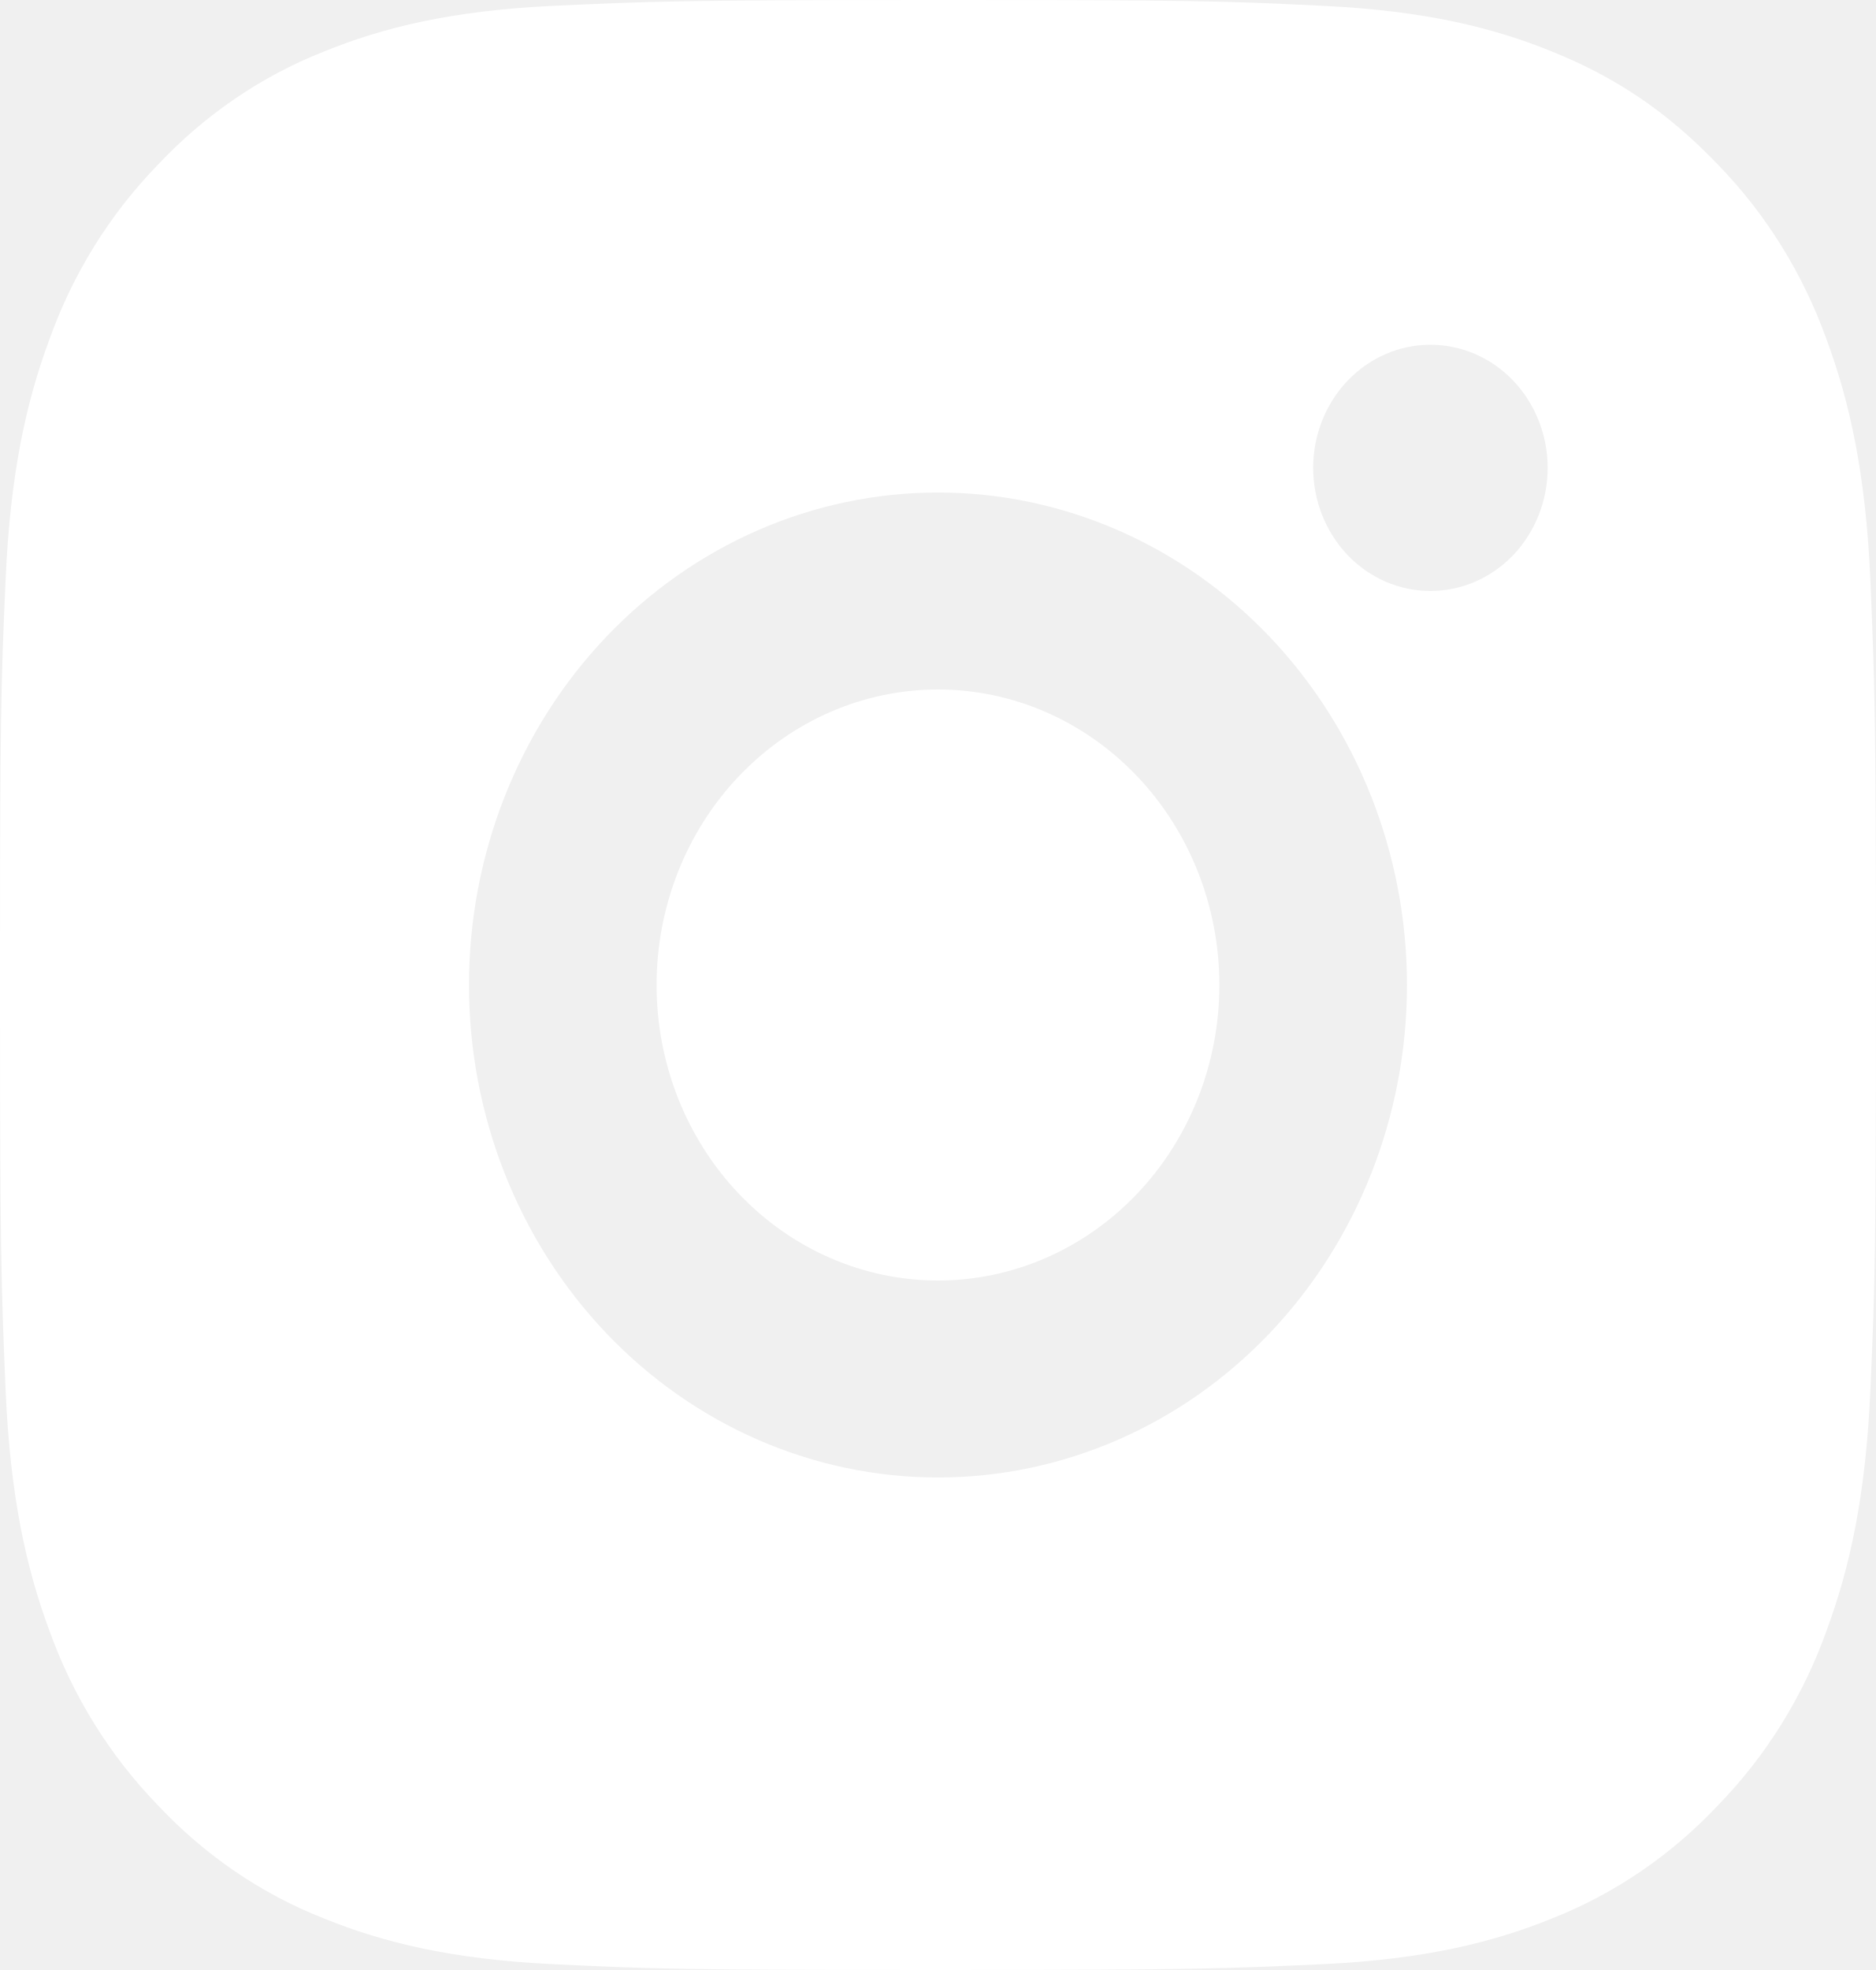
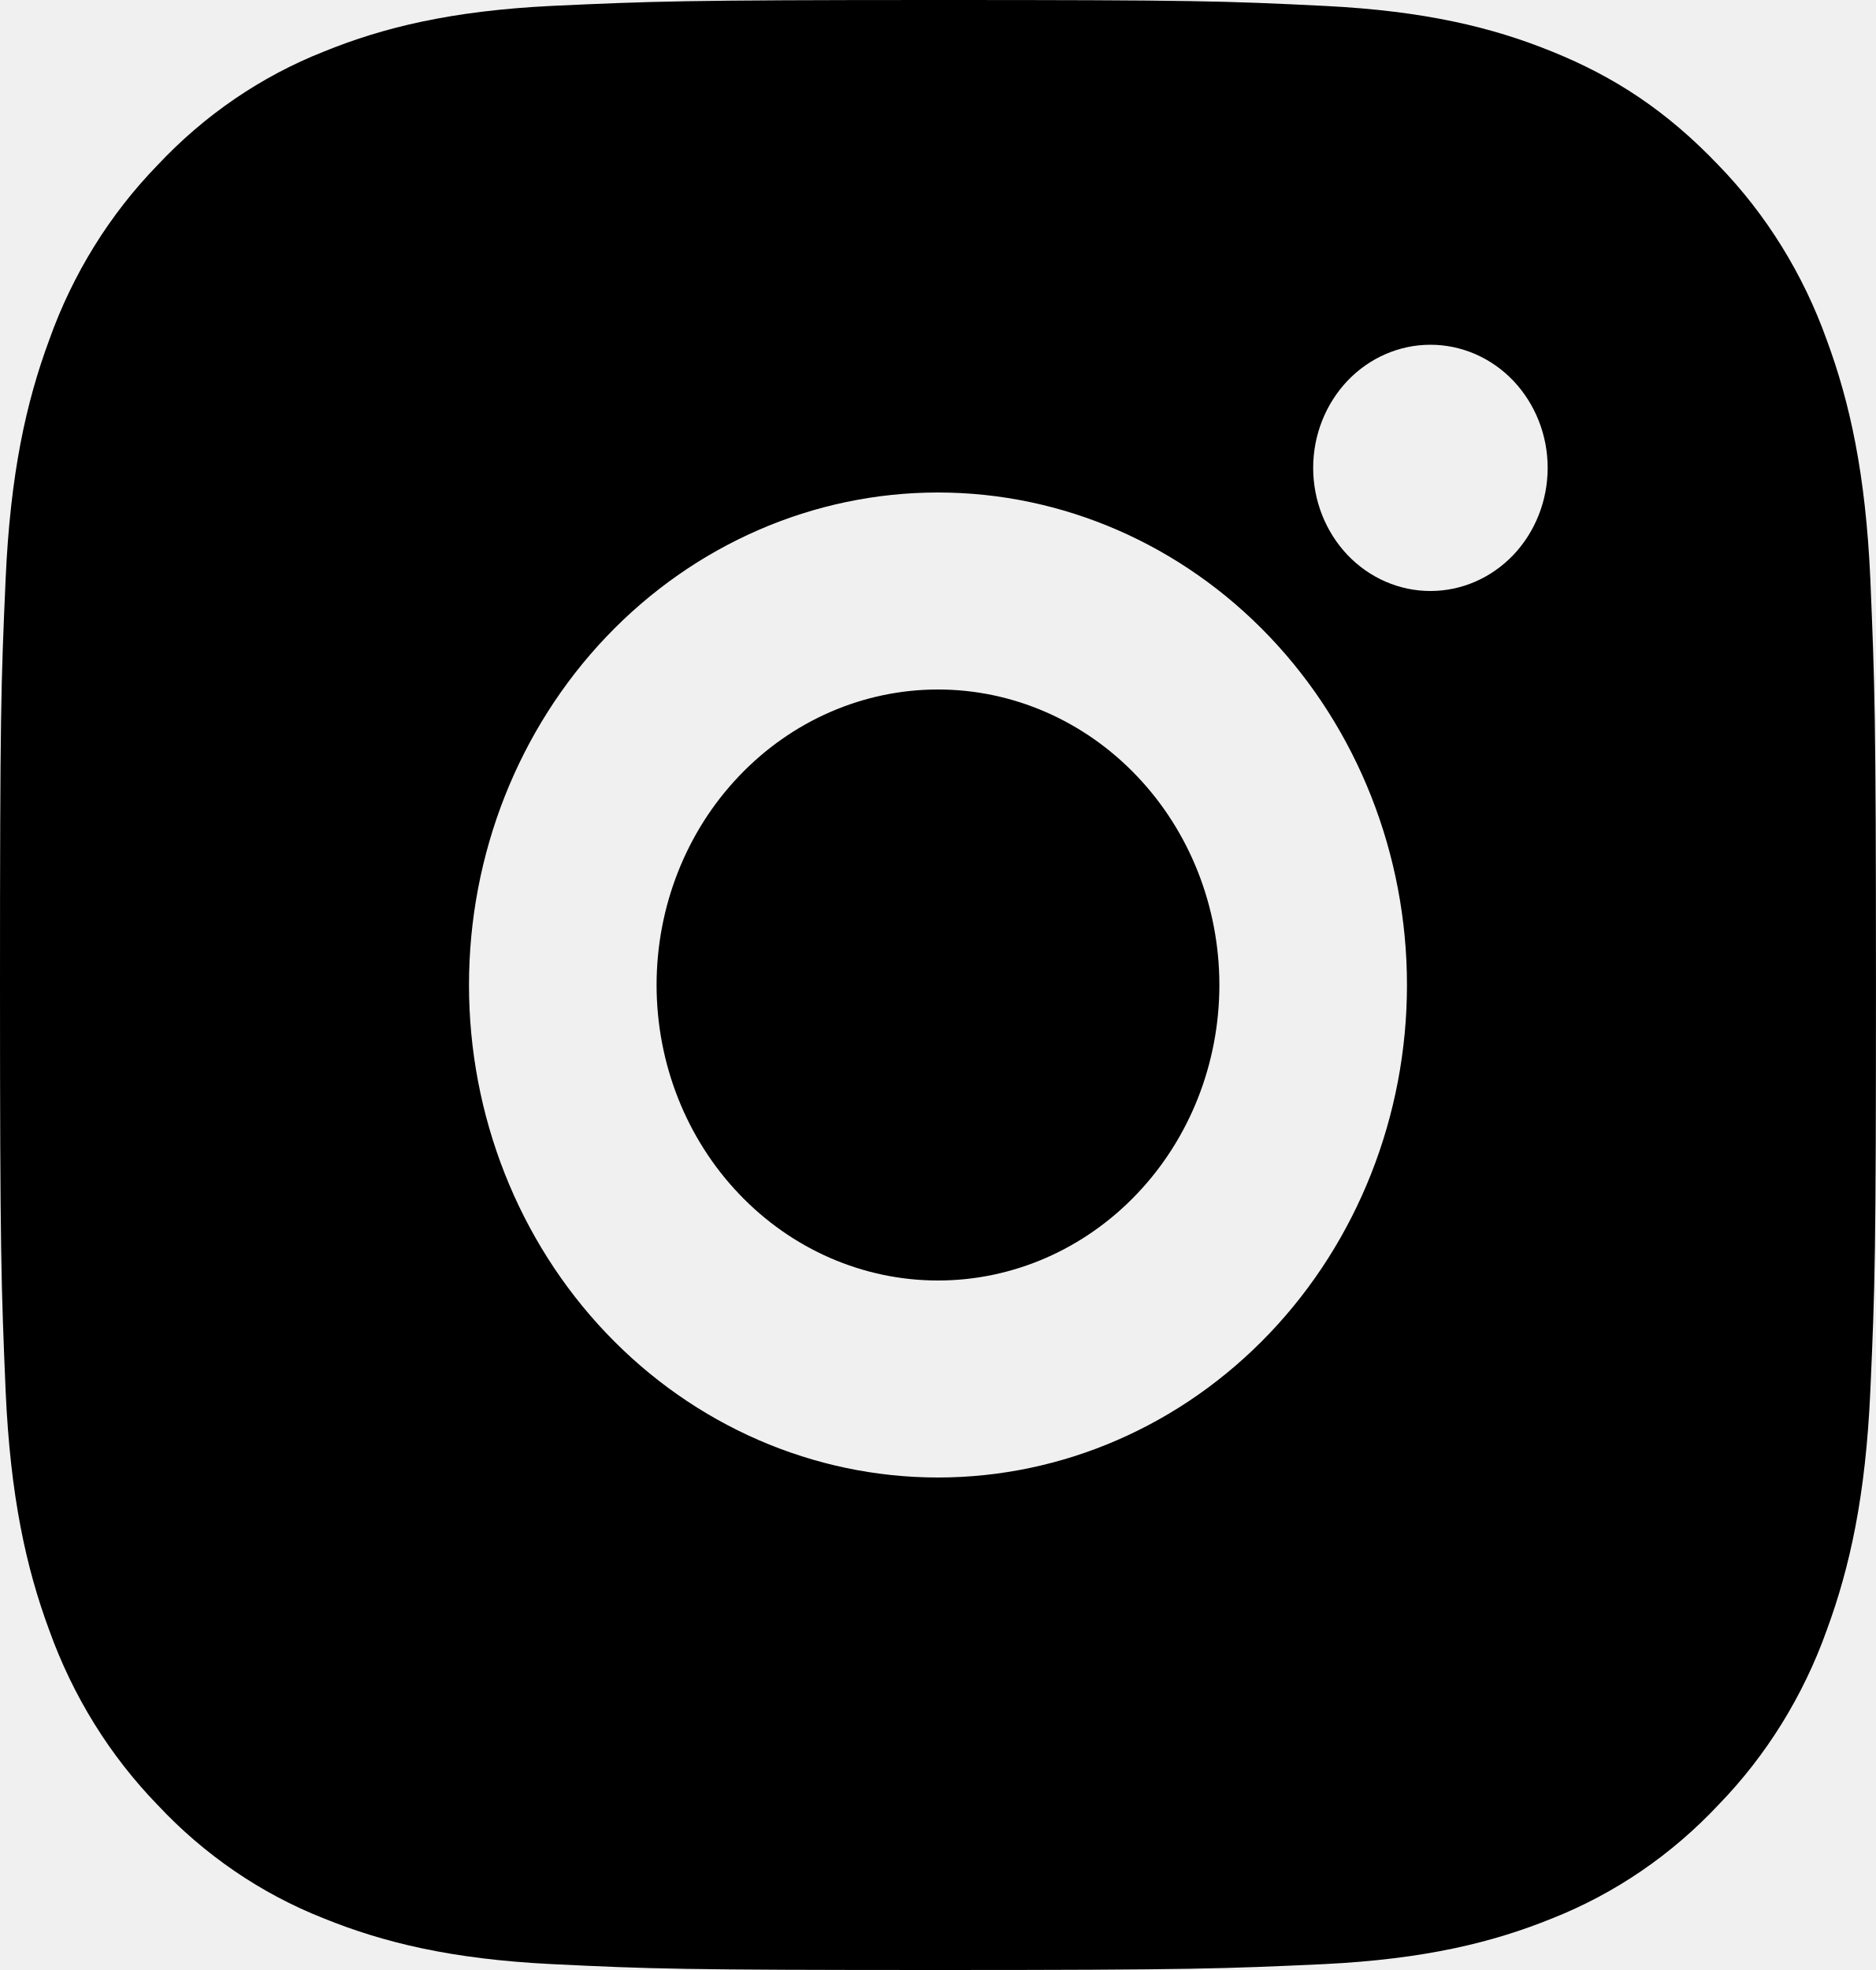
- <svg xmlns="http://www.w3.org/2000/svg" width="20" height="21" viewBox="0 0 20 21" fill="none">
-   <path d="M10 0C12.717 0 13.056 0.01 14.122 0.063C15.187 0.116 15.912 0.291 16.55 0.551C17.21 0.818 17.766 1.179 18.322 1.762C18.831 2.287 19.224 2.922 19.475 3.623C19.722 4.291 19.89 5.054 19.94 6.172C19.987 7.291 20 7.647 20 10.5C20 13.353 19.99 13.709 19.94 14.828C19.89 15.946 19.722 16.708 19.475 17.378C19.225 18.079 18.831 18.714 18.322 19.238C17.822 19.772 17.217 20.185 16.55 20.449C15.913 20.708 15.187 20.884 14.122 20.937C13.056 20.986 12.717 21 10 21C7.283 21 6.944 20.989 5.878 20.937C4.813 20.884 4.088 20.708 3.45 20.449C2.782 20.186 2.178 19.773 1.678 19.238C1.169 18.713 0.776 18.078 0.525 17.378C0.277 16.709 0.11 15.946 0.06 14.828C0.013 13.709 0 13.353 0 10.5C0 7.647 0.01 7.291 0.06 6.172C0.11 5.053 0.277 4.292 0.525 3.623C0.775 2.921 1.169 2.286 1.678 1.762C2.178 1.228 2.782 0.815 3.45 0.551C4.088 0.291 4.812 0.116 5.878 0.063C6.944 0.014 7.283 0 10 0ZM10 5.25C8.674 5.25 7.402 5.803 6.464 6.788C5.527 7.772 5 9.108 5 10.5C5 11.892 5.527 13.228 6.464 14.212C7.402 15.197 8.674 15.75 10 15.75C11.326 15.75 12.598 15.197 13.536 14.212C14.473 13.228 15 11.892 15 10.5C15 9.108 14.473 7.772 13.536 6.788C12.598 5.803 11.326 5.25 10 5.25ZM16.5 4.987C16.5 4.639 16.368 4.306 16.134 4.059C15.899 3.813 15.582 3.675 15.25 3.675C14.918 3.675 14.601 3.813 14.366 4.059C14.132 4.306 14 4.639 14 4.987C14 5.336 14.132 5.669 14.366 5.916C14.601 6.162 14.918 6.3 15.25 6.3C15.582 6.3 15.899 6.162 16.134 5.916C16.368 5.669 16.5 5.336 16.5 4.987ZM10 7.35C10.796 7.35 11.559 7.682 12.121 8.273C12.684 8.863 13 9.665 13 10.5C13 11.335 12.684 12.137 12.121 12.727C11.559 13.318 10.796 13.65 10 13.65C9.204 13.65 8.441 13.318 7.879 12.727C7.316 12.137 7 11.335 7 10.5C7 9.665 7.316 8.863 7.879 8.273C8.441 7.682 9.204 7.35 10 7.35Z" fill="white" />
+ <svg xmlns="http://www.w3.org/2000/svg" width="20" height="21" viewBox="0 0 20 21">
+   <path d="M10 0C12.717 0 13.056 0.01 14.122 0.063C15.187 0.116 15.912 0.291 16.55 0.551C17.21 0.818 17.766 1.179 18.322 1.762C18.831 2.287 19.224 2.922 19.475 3.623C19.722 4.291 19.89 5.054 19.94 6.172C19.987 7.291 20 7.647 20 10.5C20 13.353 19.99 13.709 19.94 14.828C19.89 15.946 19.722 16.708 19.475 17.378C19.225 18.079 18.831 18.714 18.322 19.238C17.822 19.772 17.217 20.185 16.55 20.449C15.913 20.708 15.187 20.884 14.122 20.937C13.056 20.986 12.717 21 10 21C7.283 21 6.944 20.989 5.878 20.937C4.813 20.884 4.088 20.708 3.45 20.449C2.782 20.186 2.178 19.773 1.678 19.238C1.169 18.713 0.776 18.078 0.525 17.378C0.277 16.709 0.11 15.946 0.06 14.828C0.013 13.709 0 13.353 0 10.5C0 7.647 0.01 7.291 0.06 6.172C0.11 5.053 0.277 4.292 0.525 3.623C0.775 2.921 1.169 2.286 1.678 1.762C2.178 1.228 2.782 0.815 3.45 0.551C4.088 0.291 4.812 0.116 5.878 0.063C6.944 0.014 7.283 0 10 0ZM10 5.25C8.674 5.25 7.402 5.803 6.464 6.788C5.527 7.772 5 9.108 5 10.5C5 11.892 5.527 13.228 6.464 14.212C7.402 15.197 8.674 15.75 10 15.75C11.326 15.75 12.598 15.197 13.536 14.212C14.473 13.228 15 11.892 15 10.5C15 9.108 14.473 7.772 13.536 6.788C12.598 5.803 11.326 5.25 10 5.25ZM16.5 4.987C16.5 4.639 16.368 4.306 16.134 4.059C15.899 3.813 15.582 3.675 15.25 3.675C14.918 3.675 14.601 3.813 14.366 4.059C14.132 4.306 14 4.639 14 4.987C14 5.336 14.132 5.669 14.366 5.916C14.601 6.162 14.918 6.3 15.25 6.3C15.582 6.3 15.899 6.162 16.134 5.916C16.368 5.669 16.5 5.336 16.5 4.987ZM10 7.35C10.796 7.35 11.559 7.682 12.121 8.273C12.684 8.863 13 9.665 13 10.5C13 11.335 12.684 12.137 12.121 12.727C11.559 13.318 10.796 13.65 10 13.65C9.204 13.65 8.441 13.318 7.879 12.727C7.316 12.137 7 11.335 7 10.5C7 9.665 7.316 8.863 7.879 8.273C8.441 7.682 9.204 7.35 10 7.35Z" />
</svg>
